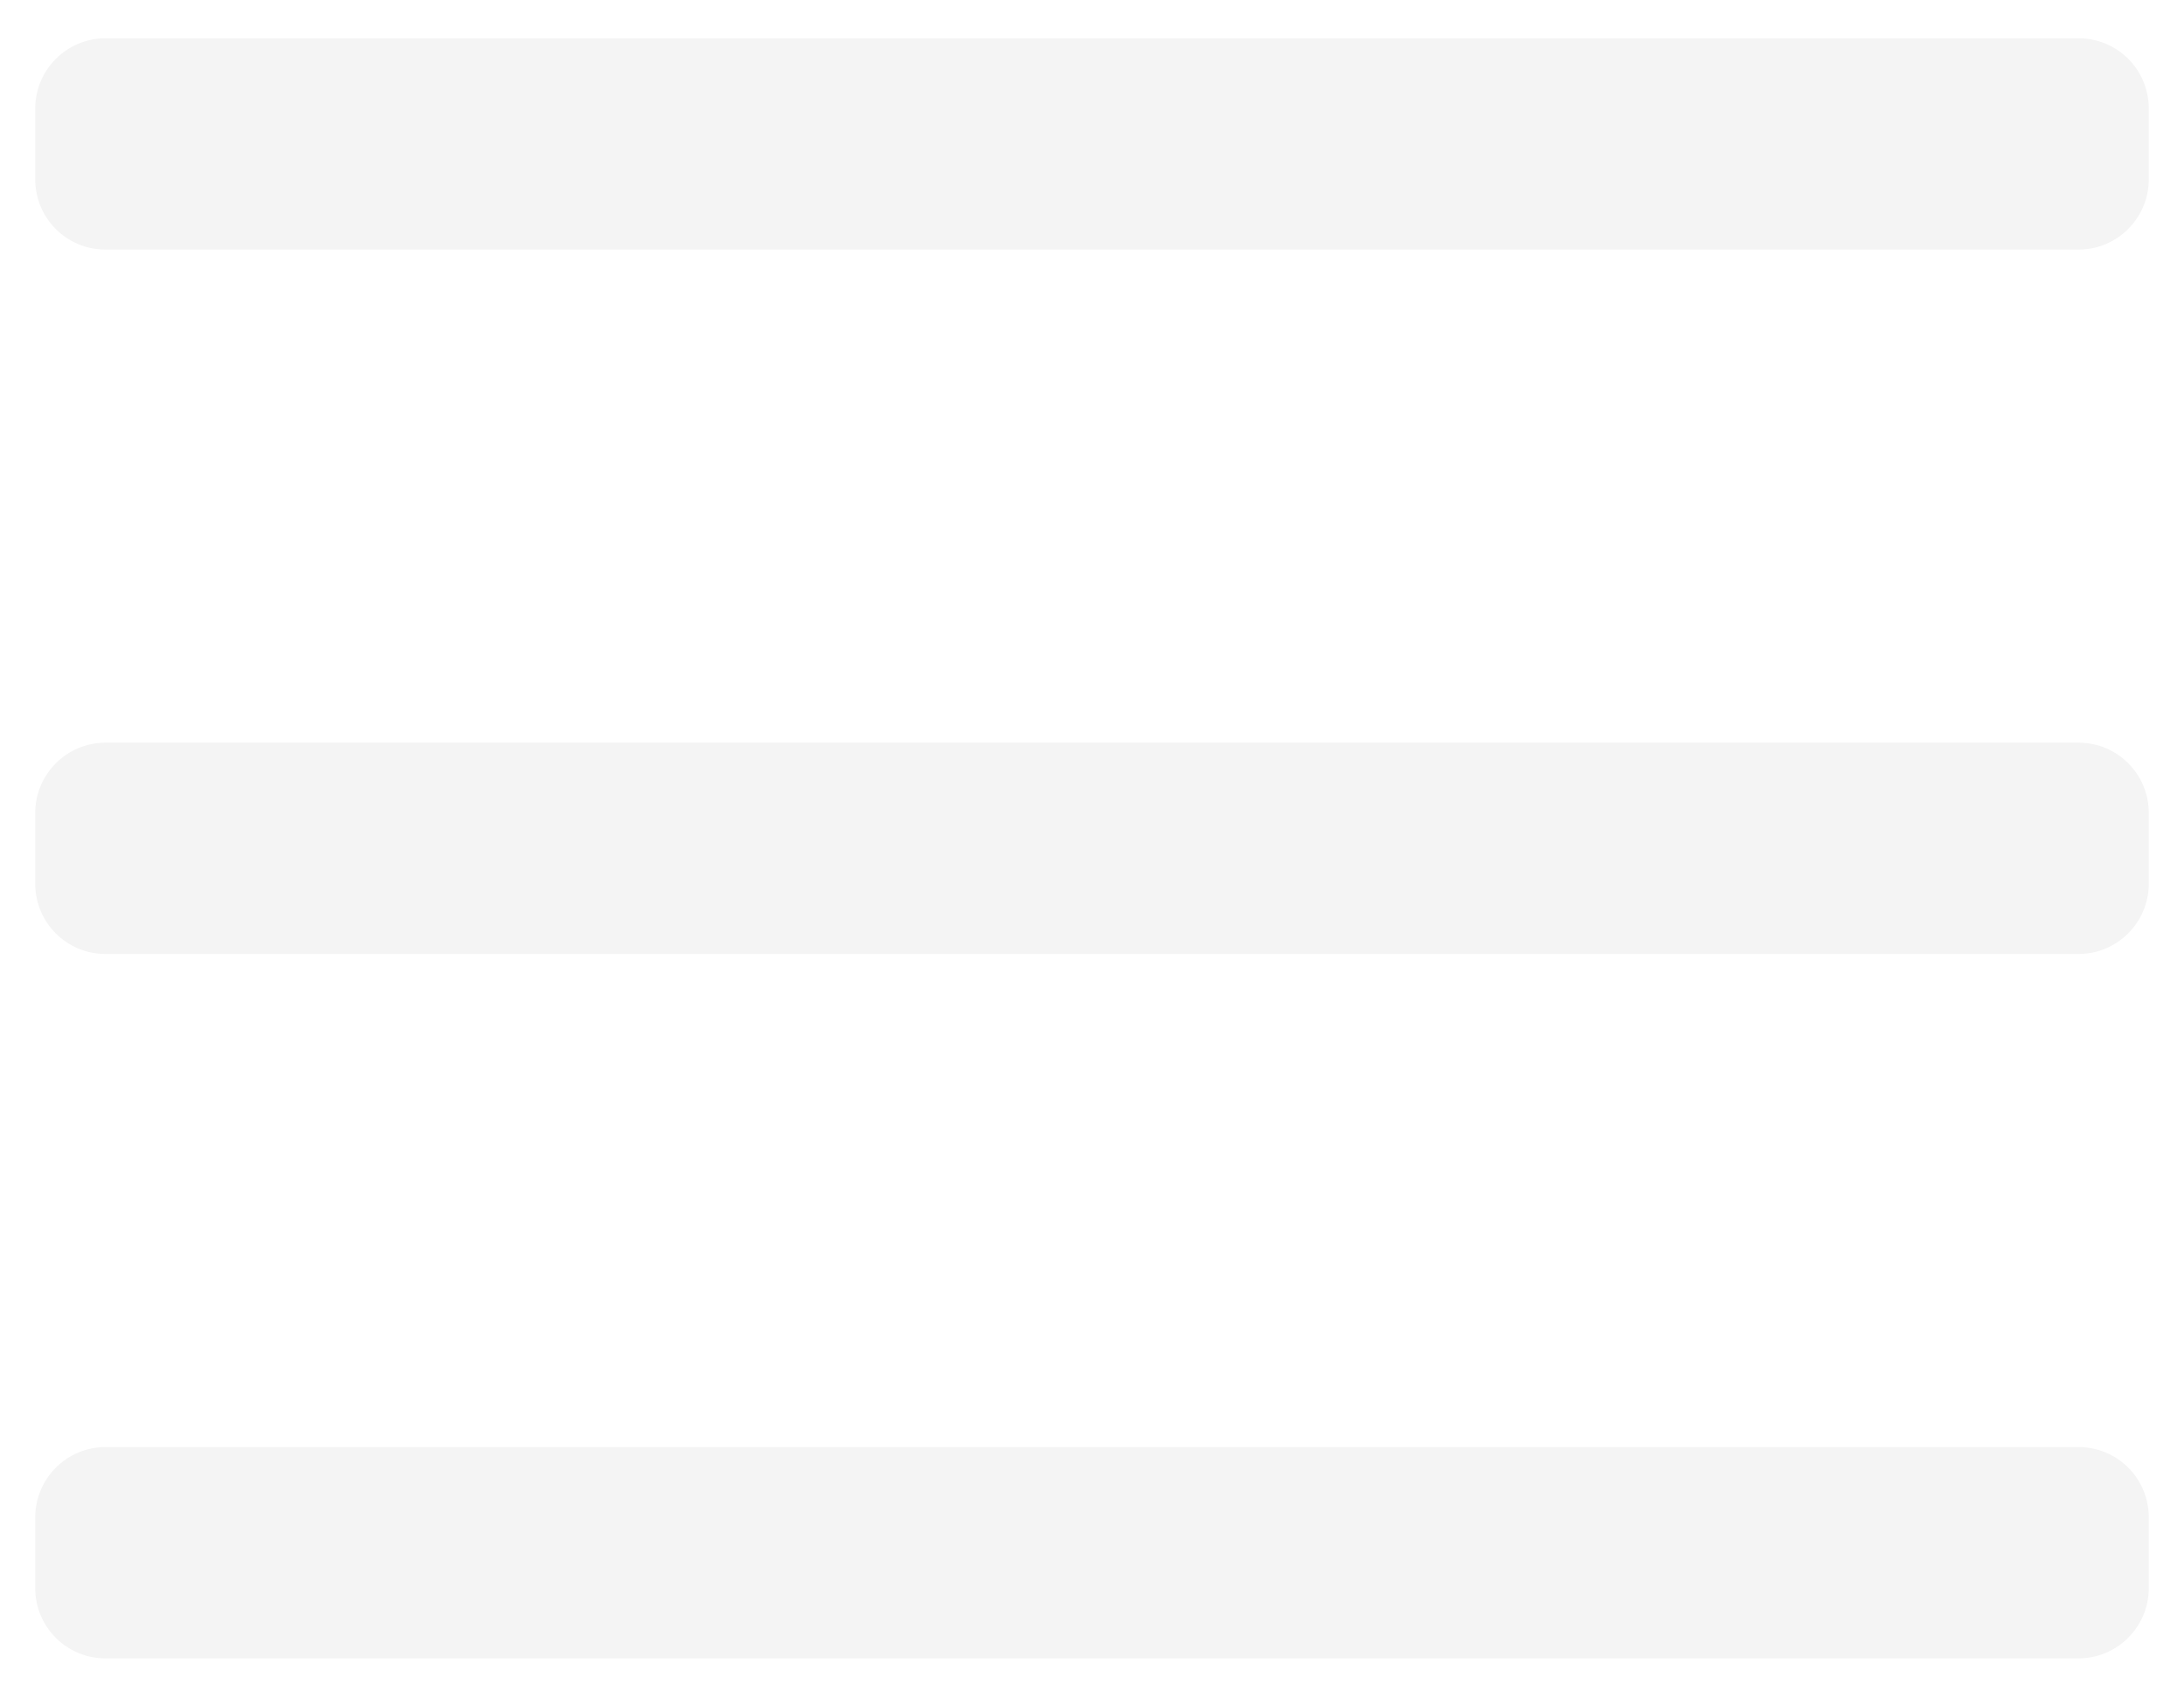
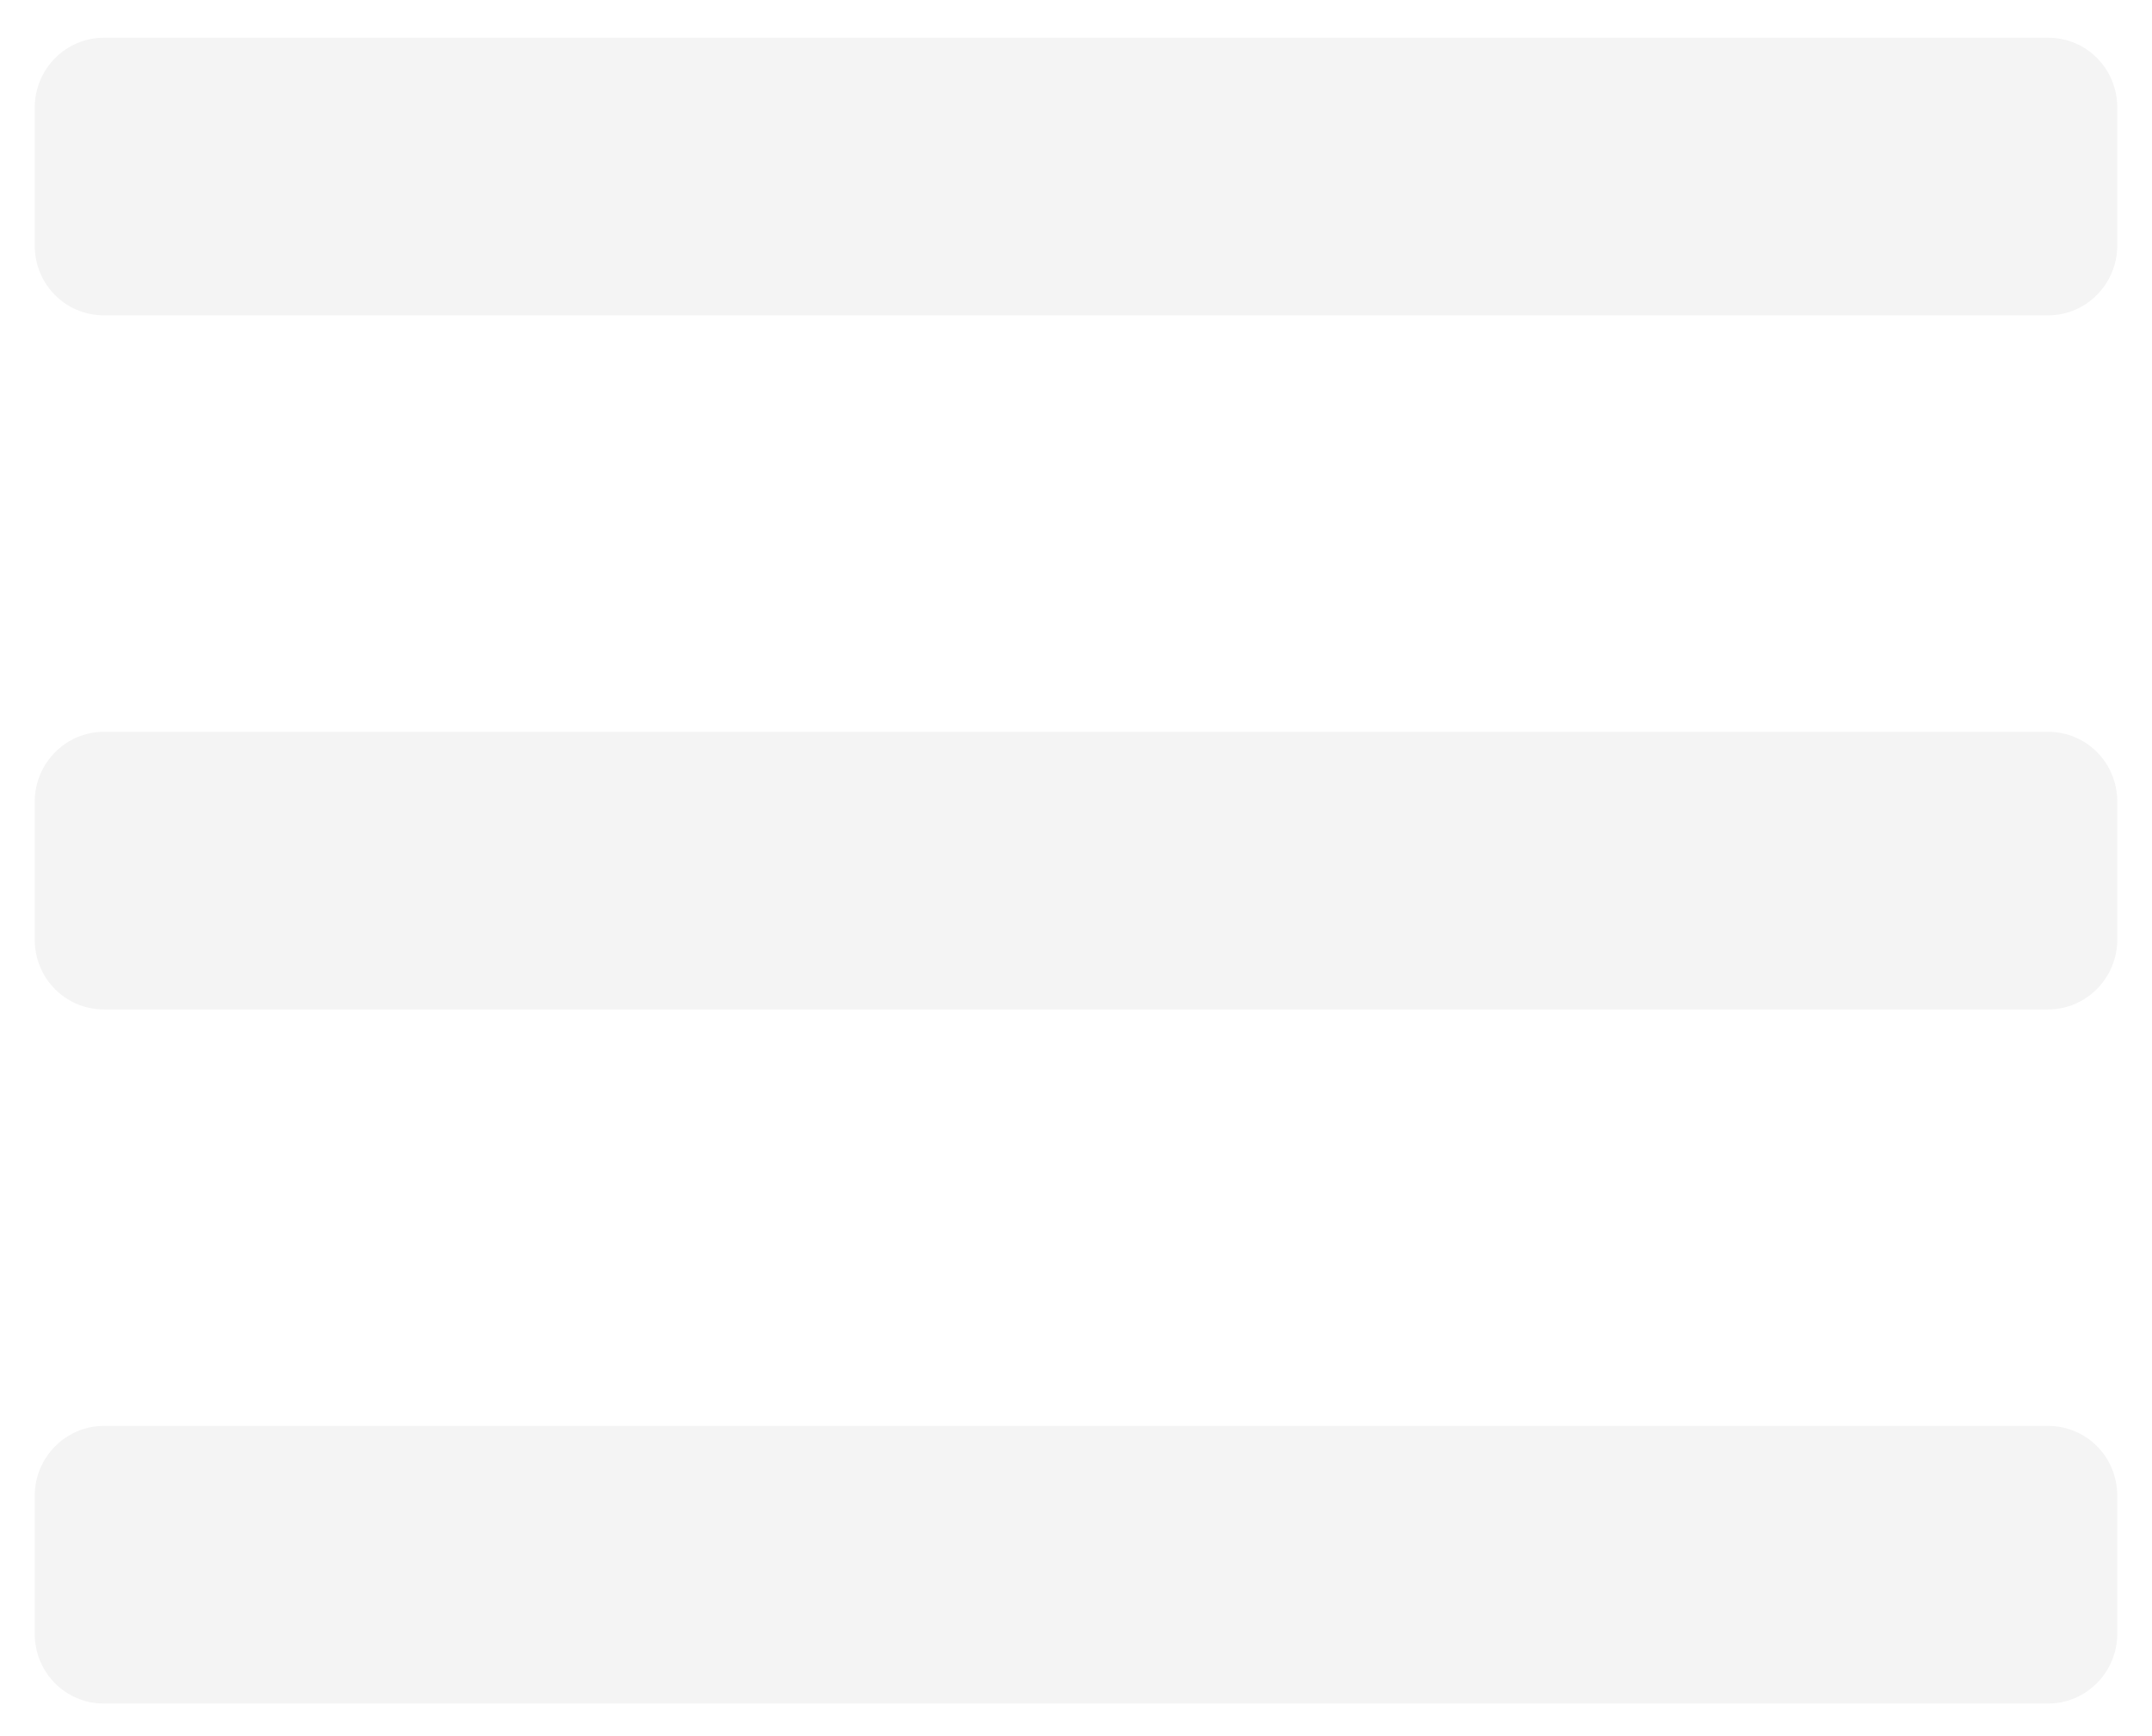
- <svg xmlns="http://www.w3.org/2000/svg" width="31px" height="24px" viewBox="0 0 31 24" version="1.1">
+ <svg xmlns="http://www.w3.org/2000/svg" width="31px" height="25px" viewBox="0 0 31 25" version="1.1">
  <defs />
  <g id="Main-Page-1200" stroke="none" stroke-width="1" fill="none" fill-rule="evenodd">
    <g id="Desktop-HD" transform="translate(-243, -18)" fill="#F4F4F4">
      <g id="navicon" transform="translate(243.5, 17.5433)">
-         <path d="M0,1.999 C0,1.447 0.447,1 0.998,1 L29.002,1 C29.553,1 30,1.443 30,1.999 L30,3.001 C30,3.553 29.553,4 29.002,4 L0.998,4 C0.447,4 0,3.557 0,3.001 L0,1.999 Z" id="Fill-19" />
-         <path d="M0,11.999 C0,11.447 0.447,11 0.998,11 L29.002,11 C29.553,11 30,11.443 30,11.999 L30,13.001 C30,13.553 29.553,14 29.002,14 L0.998,14 C0.447,14 0,13.557 0,13.001 L0,11.999 Z" id="Fill-20" />
-         <path d="M0,21.999 C0,21.447 0.447,21 0.998,21 L29.002,21 C29.553,21 30,21.443 30,21.999 L30,23.001 C30,23.553 29.553,24 29.002,24 L0.998,24 C0.447,24 0,23.557 0,23.001 L0,21.999 Z" id="Fill-21" />
+         <path d="M0,2.009 C0,1.452 0.447,1 0.998,1 L29.002,1 C29.553,1 30,1.443 30,2.009 L30,3.991 C30,4.548 29.553,5 29.002,5 L0.998,5 C0.447,5 0,4.557 0,3.991 L0,2.009 Z" id="Fill-19" />
+         <path d="M0,12.009 C0,11.452 0.447,11 0.998,11 L29.002,11 C29.553,11 30,11.443 30,12.009 L30,13.991 C30,14.548 29.553,15 29.002,15 L0.998,15 C0.447,15 0,14.557 0,13.991 L0,12.009 Z" id="Fill-20" />
+         <path d="M0,22.009 C0,21.452 0.447,21 0.998,21 L29.002,21 C29.553,21 30,21.443 30,22.009 L30,23.991 C30,24.548 29.553,25 29.002,25 L0.998,25 C0.447,25 0,24.557 0,23.991 L0,22.009 Z" id="Fill-21" />
      </g>
    </g>
  </g>
</svg>
